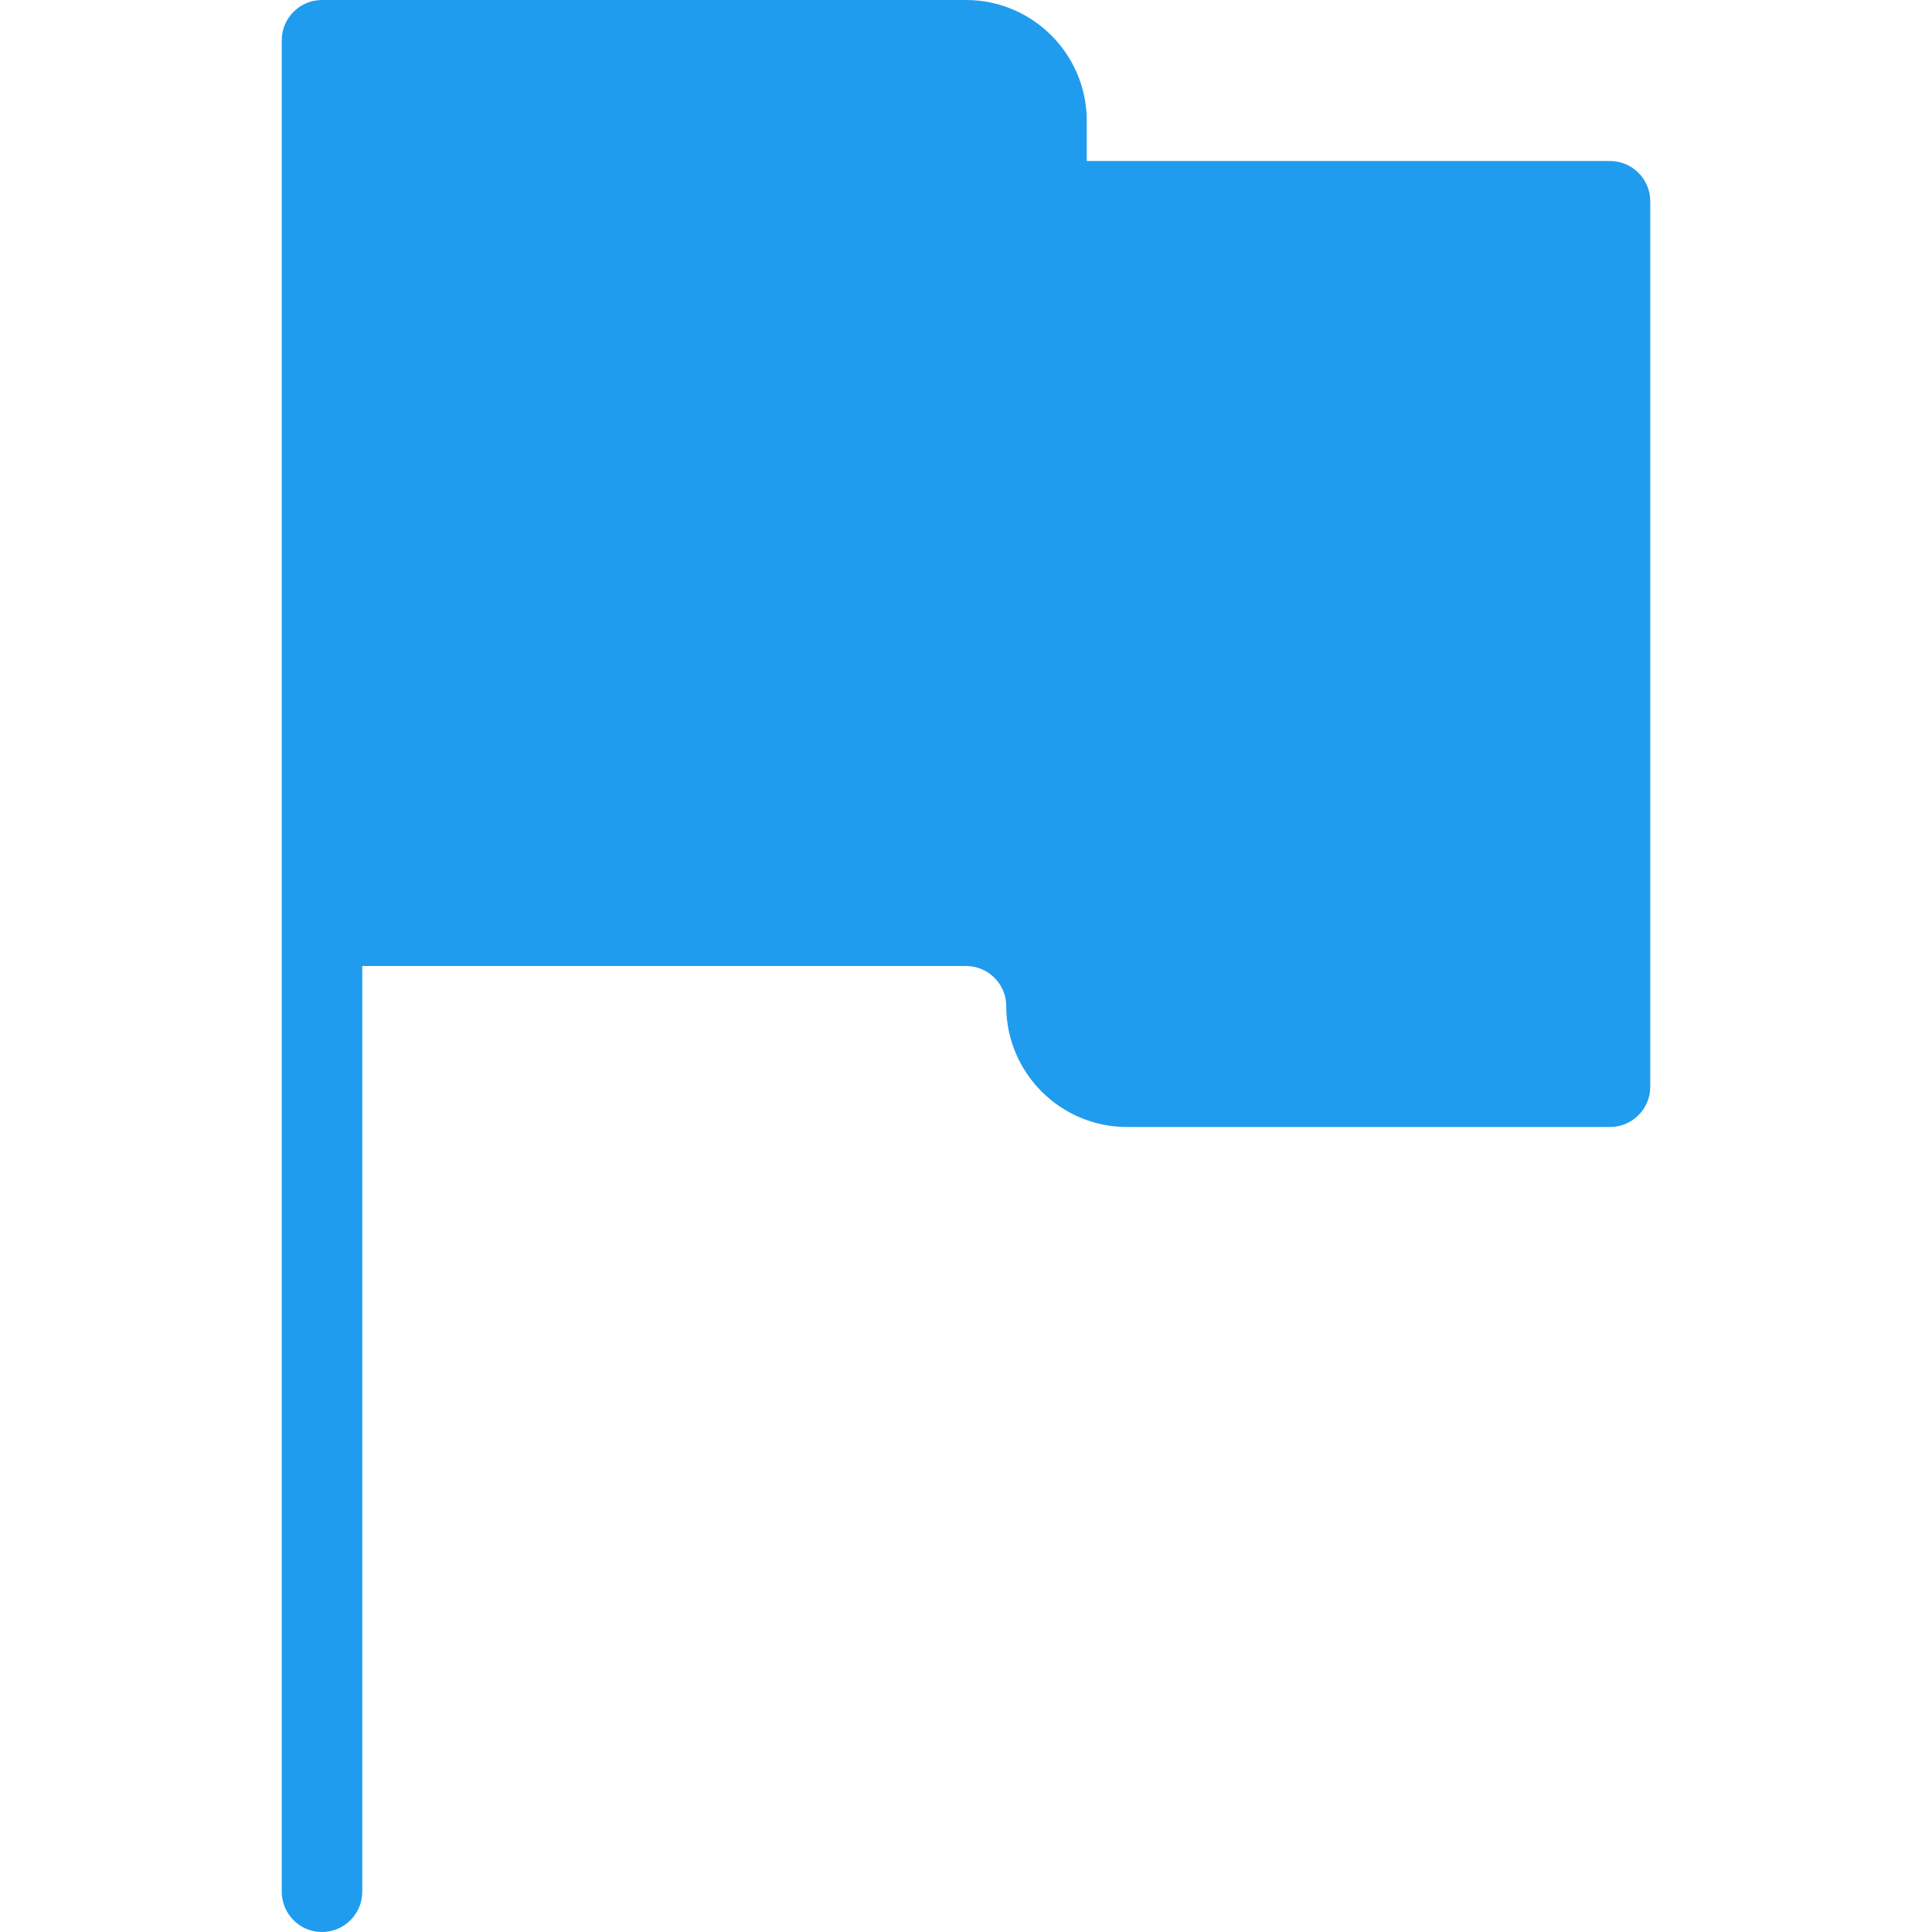
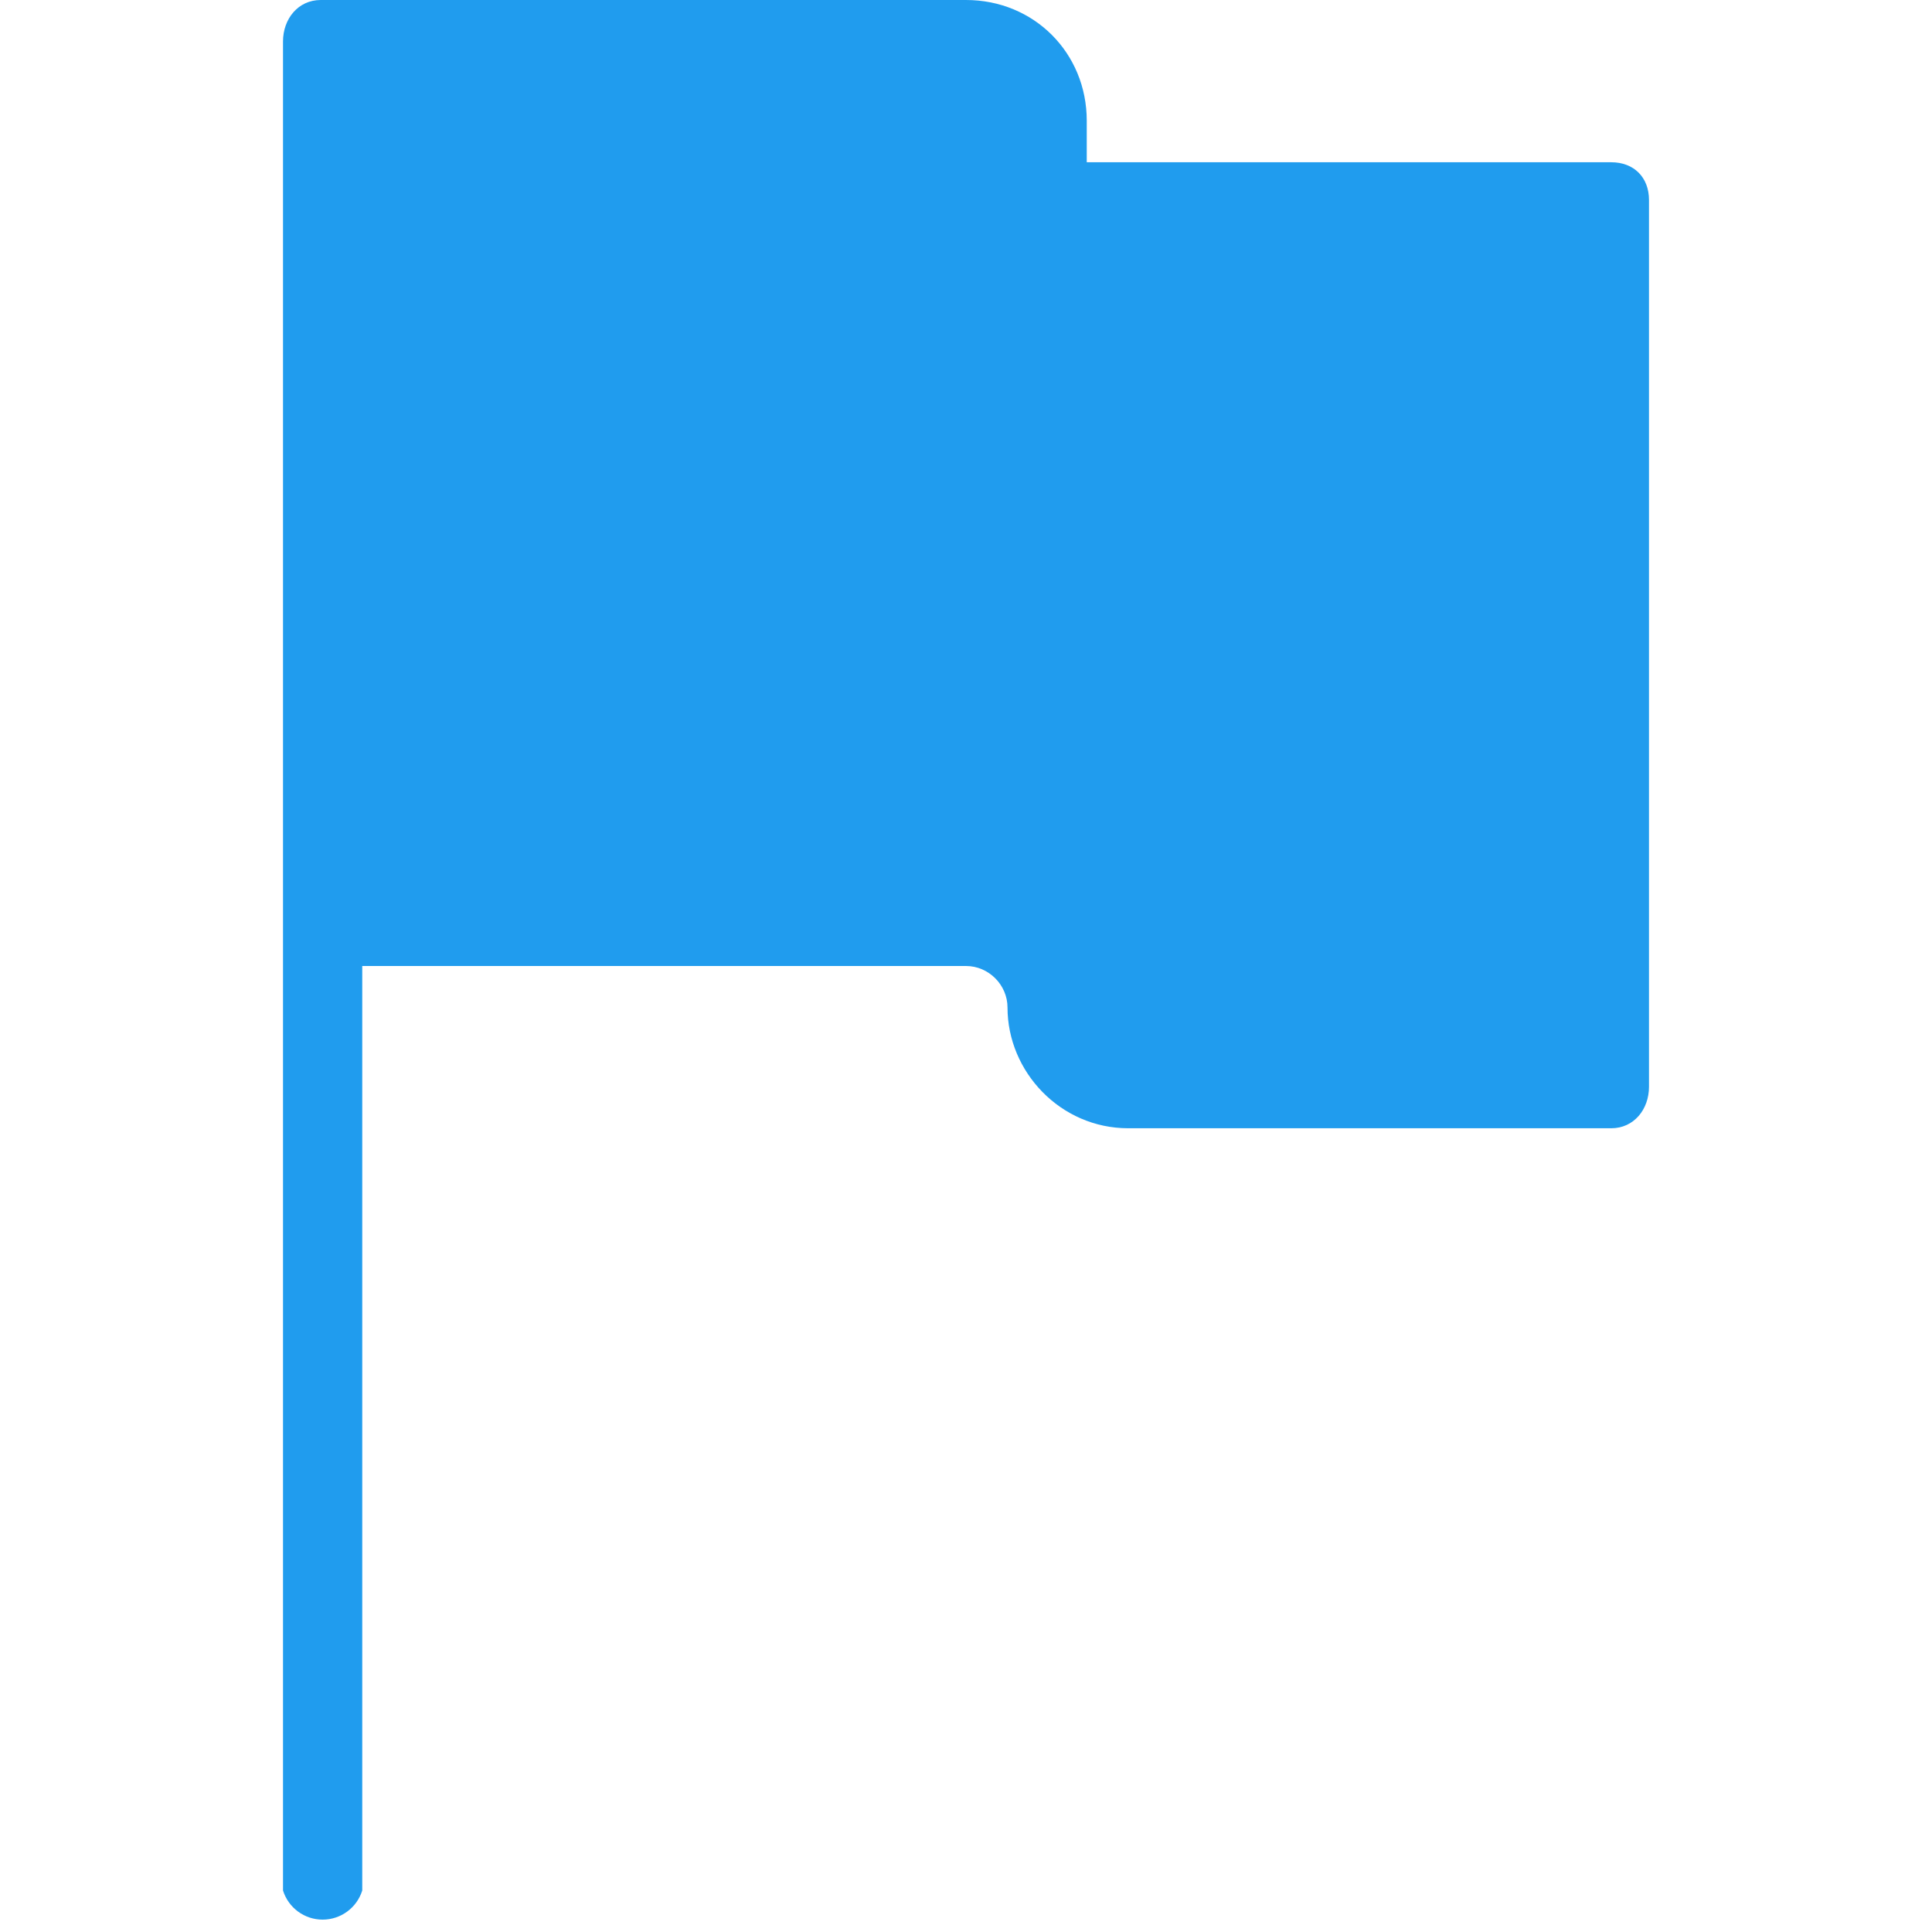
<svg xmlns="http://www.w3.org/2000/svg" viewBox="0 0 512 512" fill="#209cee">
-   <path d="M426.667 42.667H288V32c0-17.643-14.357-32-32-32H85.333c-5.888 0-10.667 4.78-10.667 10.667v490.667c0 5.888 4.78 10.667 10.667 10.667S96 507.22 96 501.333V256h160c5.888 0 10.667 4.78 10.667 10.667 0 17.643 14.357 32 32 32h128c5.888 0 10.667-4.78 10.667-10.667V53.333c-.001-5.888-4.78-10.666-10.667-10.666z" />
+   <path d="M427 43H288V32c0-18-14-32-32-32H85c-6 0-10 5-10 11v490a11 11 0 0021 0V256h160c6 0 11 5 11 11 0 17 14 32 32 32h128c6 0 10-5 10-11V53c0-6-4-10-10-10z" />
</svg>
